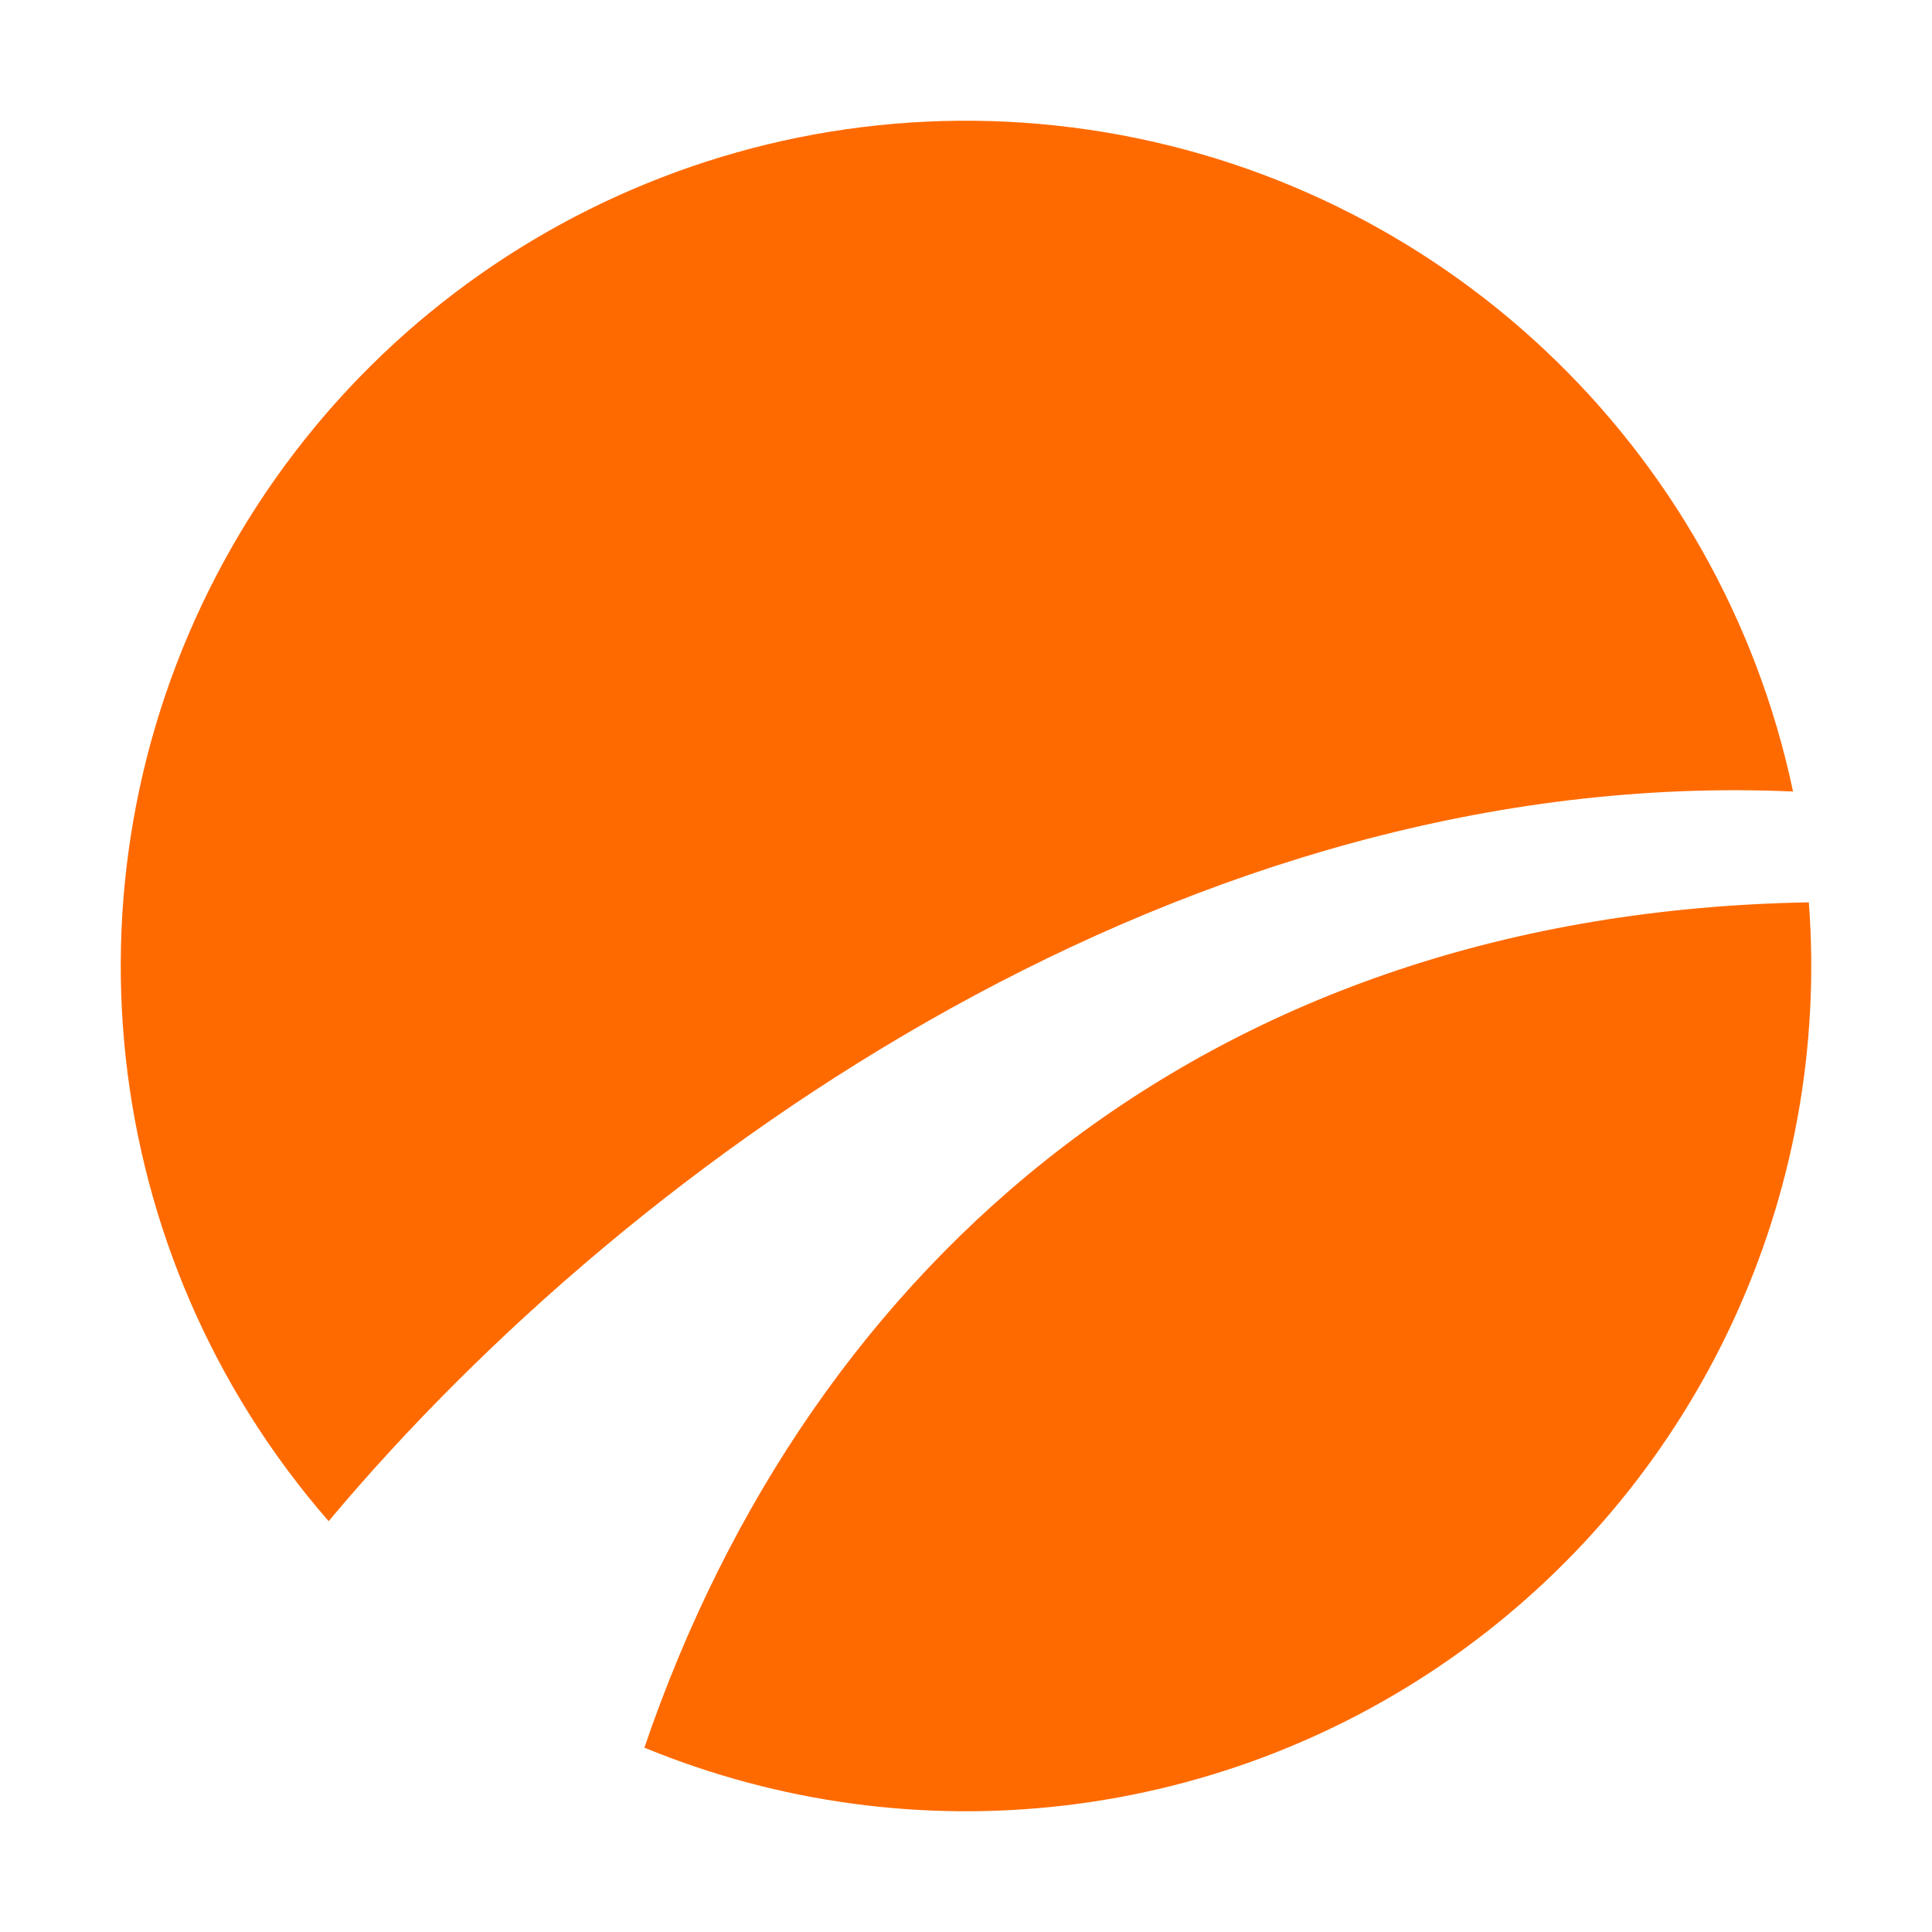
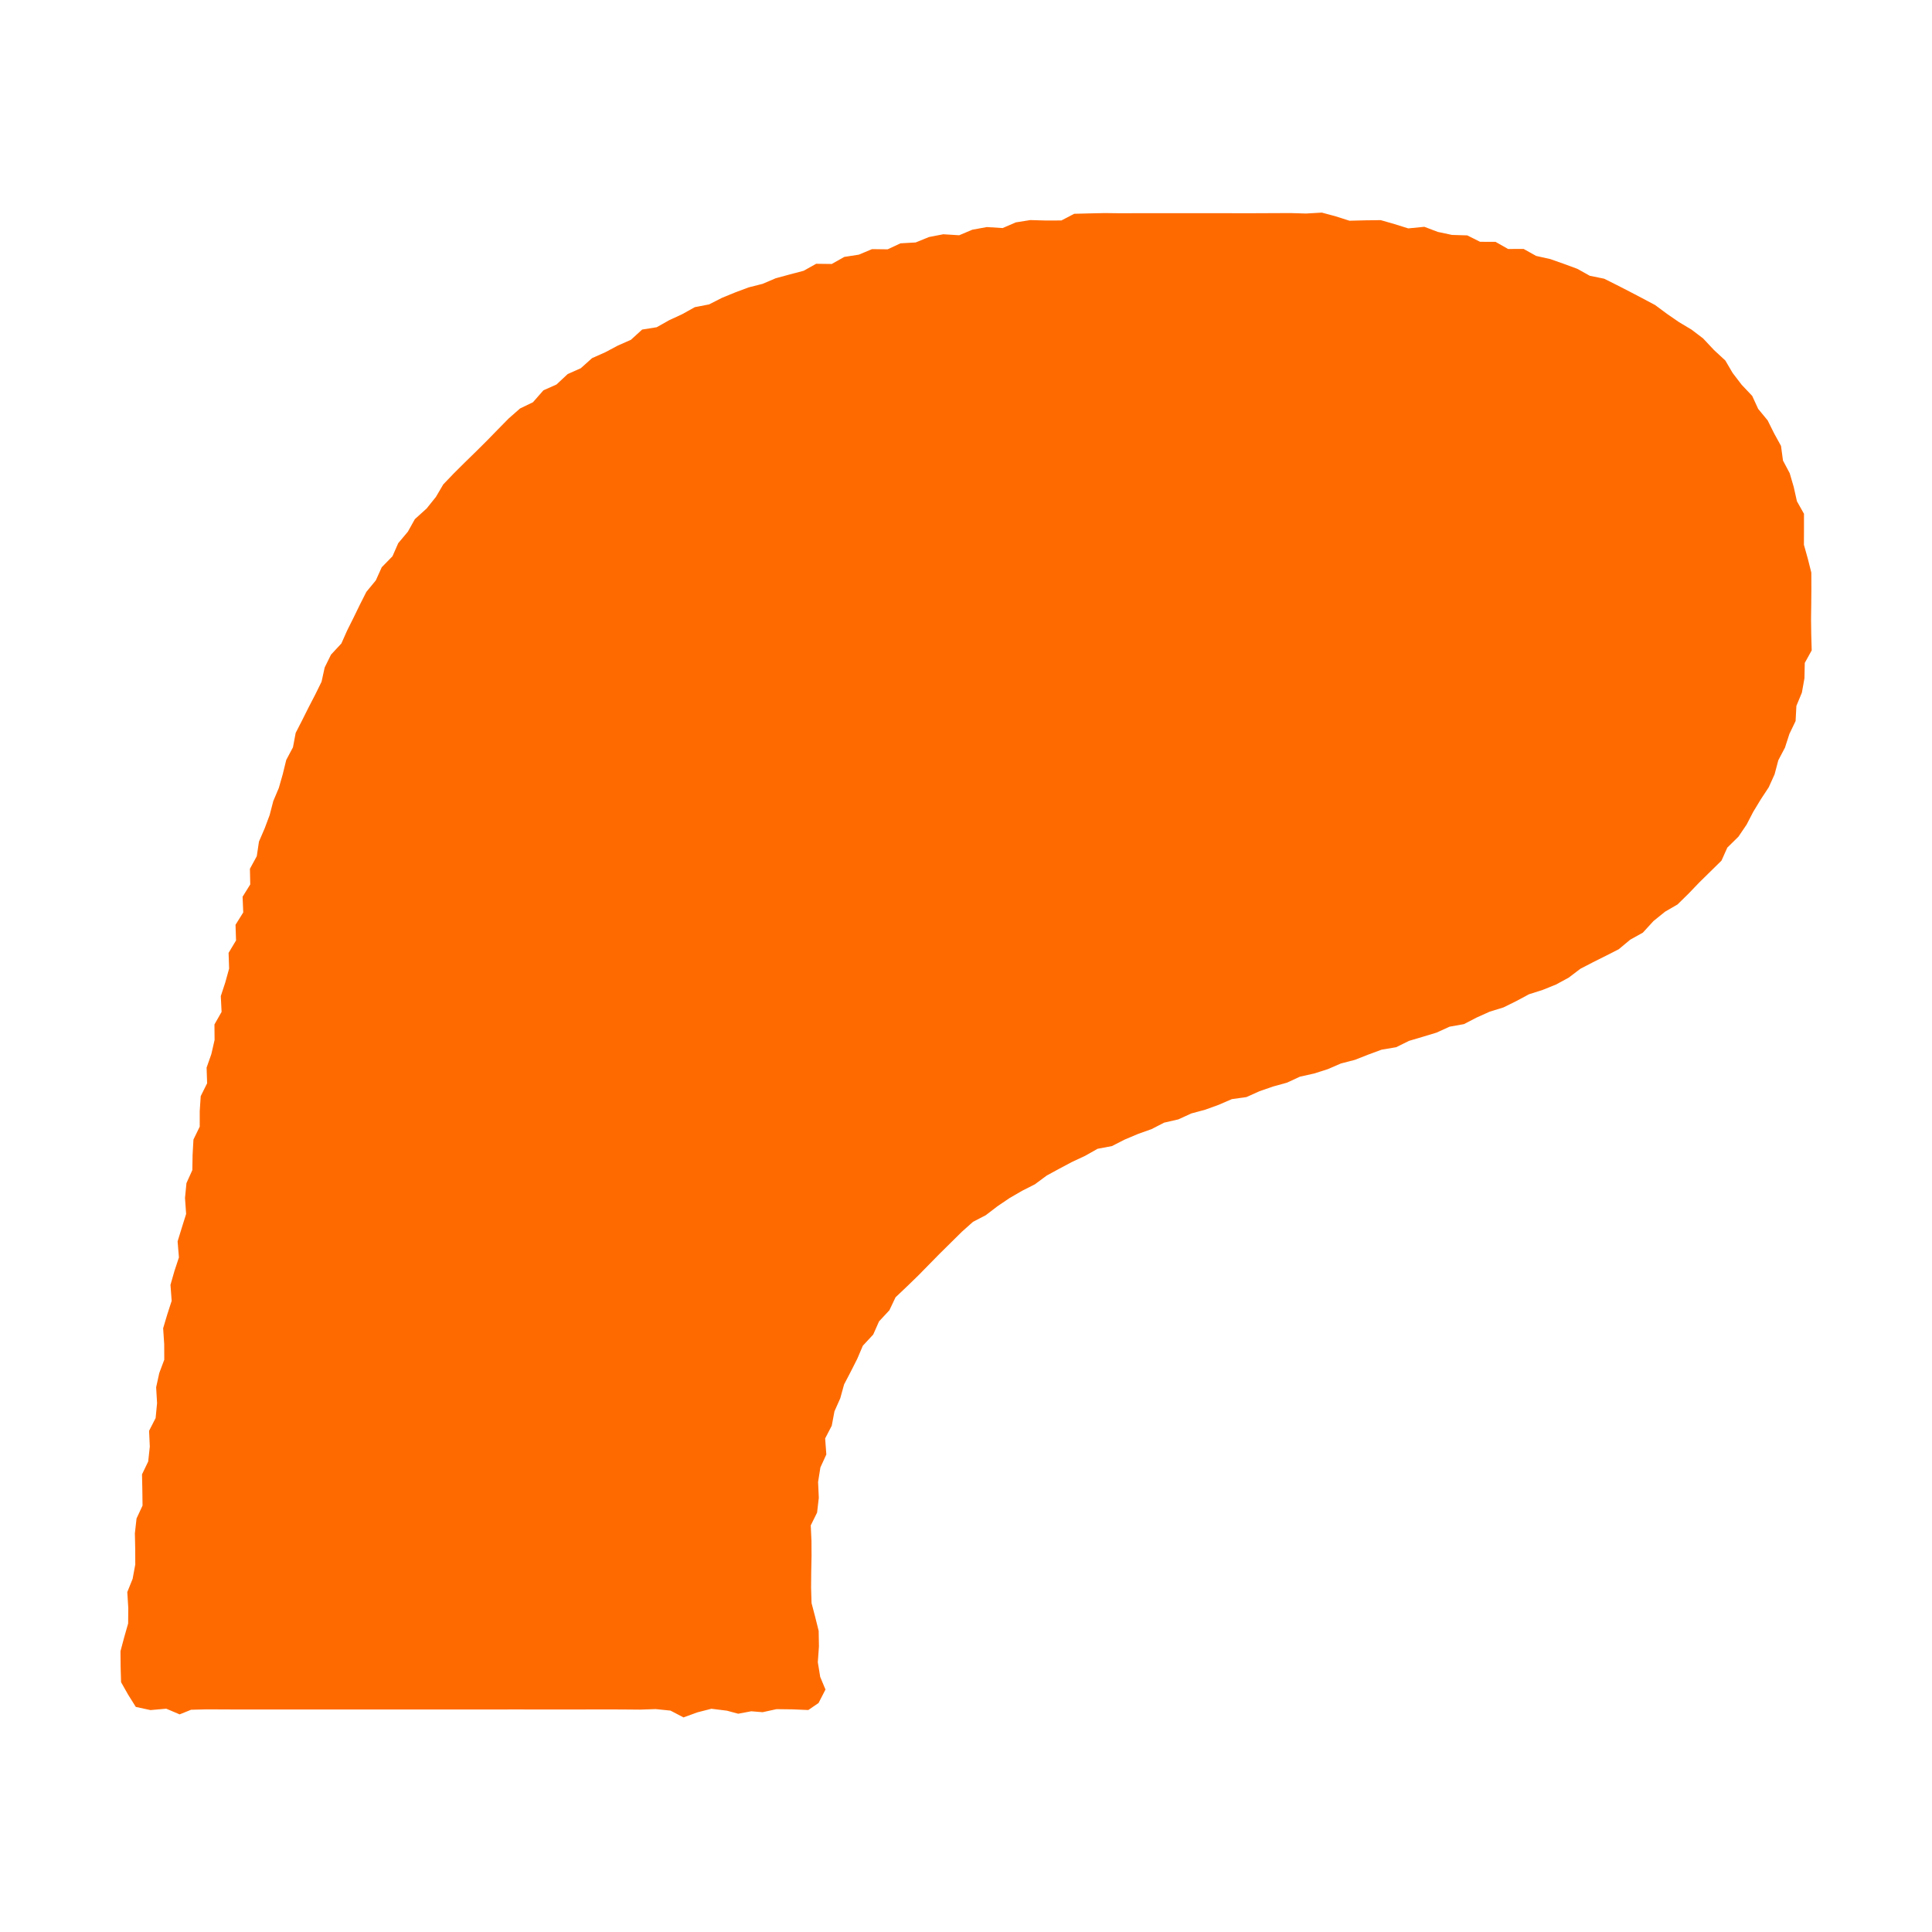
- <svg xmlns="http://www.w3.org/2000/svg" width="256" height="256" viewBox="0 0 256 256" role="img" aria-label="Pawabase">
-   <defs>
-     <linearGradient id="pb-upper" gradientUnits="userSpaceOnUse" x1="24" y1="16" x2="226" y2="204">
-       <stop offset="0" stop-color="#FF9500" />
-       <stop offset="0.5" stop-color="#FF7400" />
-       <stop offset="1" stop-color="#F65A00" />
-     </linearGradient>
-     <linearGradient id="pb-lower" gradientUnits="userSpaceOnUse" x1="178" y1="119" x2="134" y2="240">
-       <stop offset="0" stop-color="#FF7A00" />
-       <stop offset="0.55" stop-color="#FFA627" />
-       <stop offset="1" stop-color="#FFD27A" />
-     </linearGradient>
-     <linearGradient id="pb-vivid" gradientUnits="userSpaceOnUse" x1="48" y1="20" x2="218" y2="238">
-       <stop offset="0" stop-color="#FFAA00" />
-       <stop offset="0.48" stop-color="#FF7900" />
-       <stop offset="1" stop-color="#F65A00" />
-     </linearGradient>
-   </defs>
-   <path fill="#FF6A00" d="M43.546 201.563A112 112 0 1 1 237.588 104.879C157.879 101.37 84.495 152.708 43.546 201.563Z" />
-   <path fill="#FF6A00" d="M239.682 119.566A112 112 0 0 1 85.383 231.575C107.481 166.789 160.361 120.949 239.682 119.566Z" />
+ <svg xmlns="http://www.w3.org/2000/svg" viewBox="0 0 256 256" role="img" aria-label="Pawabase">
+   <path fill="#ff6a00" d="M144.38,0.09 L146.70,0.03 L149.02,-0.02 L151.38,0.01 L153.72,0.00 L156.06,-0.00 L158.41,-0.00 L160.75,-0.00 L163.10,-0.00 L165.44,0.00 L167.78,0.00 L170.13,0.01 L172.47,0.00 L174.82,-0.01 L177.17,-0.02 L179.49,0.05 L181.89,-0.09 L184.00,0.48 L186.07,1.14 L188.44,1.08 L190.80,1.05 L192.89,1.65 L194.97,2.30 L197.41,2.06 L199.44,2.83 L201.59,3.29 L203.91,3.36 L205.85,4.33 L208.19,4.34 L210.09,5.42 L212.44,5.41 L214.34,6.47 L216.49,6.95 L218.53,7.67 L220.57,8.42 L222.47,9.48 L224.64,9.92 L226.58,10.89 L228.51,11.88 L230.44,12.89 L232.36,13.91 L234.15,15.24 L235.98,16.50 L237.87,17.63 L239.62,18.96 L241.27,20.72 L242.99,22.31 L244.10,24.20 L245.46,25.98 L247.06,27.67 L247.96,29.63 L249.40,31.38 L250.37,33.33 L251.42,35.24 L251.72,37.46 L252.74,39.38 L253.35,41.47 L253.83,43.62 L254.90,45.52 L254.90,47.86 L254.89,50.21 L255.48,52.32 L256.01,54.42 L256.02,56.79 L256.00,59.14 L255.97,61.46 L256.00,63.82 L256.07,66.20 L255.02,68.10 L254.97,70.43 L254.58,72.61 L253.75,74.61 L253.63,76.90 L252.69,78.86 L252.02,80.93 L251.01,82.85 L250.45,84.97 L249.56,86.94 L248.35,88.78 L247.21,90.66 L246.21,92.59 L244.97,94.42 L243.29,96.07 L242.41,98.04 L240.72,99.70 L239.06,101.33 L237.43,103.03 L235.75,104.68 L233.87,105.77 L232.11,107.19 L230.50,108.95 L228.59,110.01 L226.85,111.46 L224.91,112.45 L222.97,113.42 L221.04,114.42 L219.26,115.77 L217.34,116.81 L215.33,117.62 L213.26,118.28 L211.34,119.31 L209.40,120.27 L207.32,120.91 L205.34,121.80 L203.41,122.80 L201.23,123.19 L199.25,124.09 L197.17,124.72 L195.08,125.34 L193.14,126.30 L190.94,126.67 L188.91,127.42 L186.90,128.21 L184.78,128.76 L182.79,129.62 L180.72,130.28 L178.57,130.76 L176.60,131.67 L174.50,132.25 L172.45,132.96 L170.47,133.85 L168.26,134.16 L166.27,135.02 L164.23,135.76 L162.12,136.33 L160.15,137.23 L158.01,137.72 L156.08,138.71 L154.03,139.44 L152.04,140.28 L150.10,141.27 L147.93,141.68 L146.03,142.75 L144.06,143.67 L142.14,144.69 L140.23,145.73 L138.43,147.06 L136.50,148.04 L134.60,149.14 L132.77,150.38 L130.99,151.74 L129.06,152.74 L127.36,154.26 L125.68,155.92 L124.02,157.56 L122.38,159.23 L120.74,160.90 L119.05,162.54 L117.33,164.17 L116.40,166.13 L114.83,167.82 L113.95,169.81 L112.38,171.50 L111.53,173.49 L110.55,175.43 L109.54,177.36 L108.96,179.46 L108.08,181.44 L107.67,183.62 L106.67,185.54 L106.85,187.97 L105.95,189.94 L105.60,192.14 L105.71,194.53 L105.45,196.77 L104.49,198.71 L104.60,201.11 L104.61,203.42 L104.56,205.78 L104.54,208.14 L104.61,210.47 L105.16,212.57 L105.69,214.69 L105.73,217.04 L105.56,219.43 L105.92,221.65 L106.72,223.57 L105.67,225.61 L104.12,226.67 L101.75,226.57 L99.30,226.54 L97.20,227.00 L95.48,226.86 L93.50,227.23 L91.79,226.77 L89.44,226.48 L87.30,227.03 L85.22,227.79 L83.25,226.76 L81.00,226.53 L78.63,226.61 L76.29,226.59 L73.95,226.58 L71.61,226.58 L69.26,226.59 L66.91,226.59 L64.57,226.59 L62.23,226.59 L59.88,226.58 L57.54,226.59 L55.19,226.59 L52.85,226.59 L50.50,226.59 L48.16,226.59 L45.81,226.59 L43.47,226.59 L41.12,226.59 L38.78,226.59 L36.44,226.59 L34.09,226.59 L31.75,226.59 L29.40,226.59 L27.06,226.59 L24.71,226.59 L22.37,226.59 L20.02,226.59 L17.68,226.59 L15.33,226.58 L12.99,226.57 L10.65,226.63 L8.92,227.33 L6.89,226.47 L4.50,226.68 L2.28,226.20 L1.12,224.35 L0.05,222.46 L-0.02,220.14 L-0.04,217.76 L0.52,215.66 L1.12,213.56 L1.14,211.22 L0.99,208.81 L1.80,206.80 L2.20,204.63 L2.19,202.28 L2.14,199.91 L2.39,197.67 L3.30,195.71 L3.27,193.35 L3.22,190.98 L4.16,189.03 L4.40,186.78 L4.29,184.39 L5.28,182.46 L5.50,180.20 L5.36,177.80 L5.83,175.65 L6.59,173.62 L6.58,171.27 L6.42,168.86 L7.04,166.78 L7.71,164.71 L7.53,162.29 L8.13,160.19 L8.81,158.13 L8.61,155.70 L9.25,153.62 L9.90,151.55 L9.73,149.13 L9.95,146.88 L10.84,144.91 L10.88,142.58 L11.01,140.28 L11.96,138.33 L11.96,135.99 L12.11,133.71 L13.08,131.76 L13.00,129.39 L13.72,127.34 L14.21,125.20 L14.19,122.85 L15.27,120.95 L15.15,118.56 L15.83,116.49 L16.41,114.39 L16.33,112.01 L17.46,110.13 L17.38,107.76 L18.55,105.89 L18.45,103.51 L19.61,101.65 L19.56,99.28 L20.60,97.37 L20.93,95.16 L21.79,93.17 L22.55,91.14 L23.10,89.02 L23.94,87.03 L24.54,84.93 L25.06,82.80 L26.08,80.88 L26.49,78.70 L27.48,76.77 L28.45,74.83 L29.45,72.90 L30.41,70.95 L30.88,68.80 L31.84,66.85 L33.41,65.16 L34.29,63.18 L35.26,61.24 L36.21,59.29 L37.19,57.35 L38.63,55.60 L39.52,53.62 L41.15,51.95 L42.02,49.97 L43.48,48.23 L44.54,46.33 L46.32,44.72 L47.73,42.96 L48.84,41.07 L50.45,39.39 L52.11,37.74 L53.79,36.10 L55.46,34.44 L57.10,32.76 L58.74,31.09 L60.47,29.57 L62.42,28.63 L64.01,26.82 L65.99,25.94 L67.68,24.36 L69.66,23.48 L71.37,21.95 L73.35,21.07 L75.27,20.05 L77.26,19.17 L78.96,17.62 L81.16,17.27 L83.06,16.20 L85.03,15.29 L86.93,14.23 L89.10,13.81 L91.04,12.82 L93.04,12.00 L95.07,11.24 L97.19,10.70 L99.19,9.85 L101.29,9.28 L103.41,8.72 L105.31,7.66 L107.67,7.69 L109.57,6.62 L111.77,6.28 L113.77,5.44 L116.13,5.47 L118.09,4.56 L120.38,4.43 L122.39,3.61 L124.56,3.19 L126.97,3.34 L128.96,2.50 L131.15,2.10 L133.55,2.25 L135.54,1.39 L137.74,1.04 L140.11,1.11 L142.45,1.10 L144.38,0.09 Z" transform="translate(16,28.25) scale(0.875)" />
</svg>
